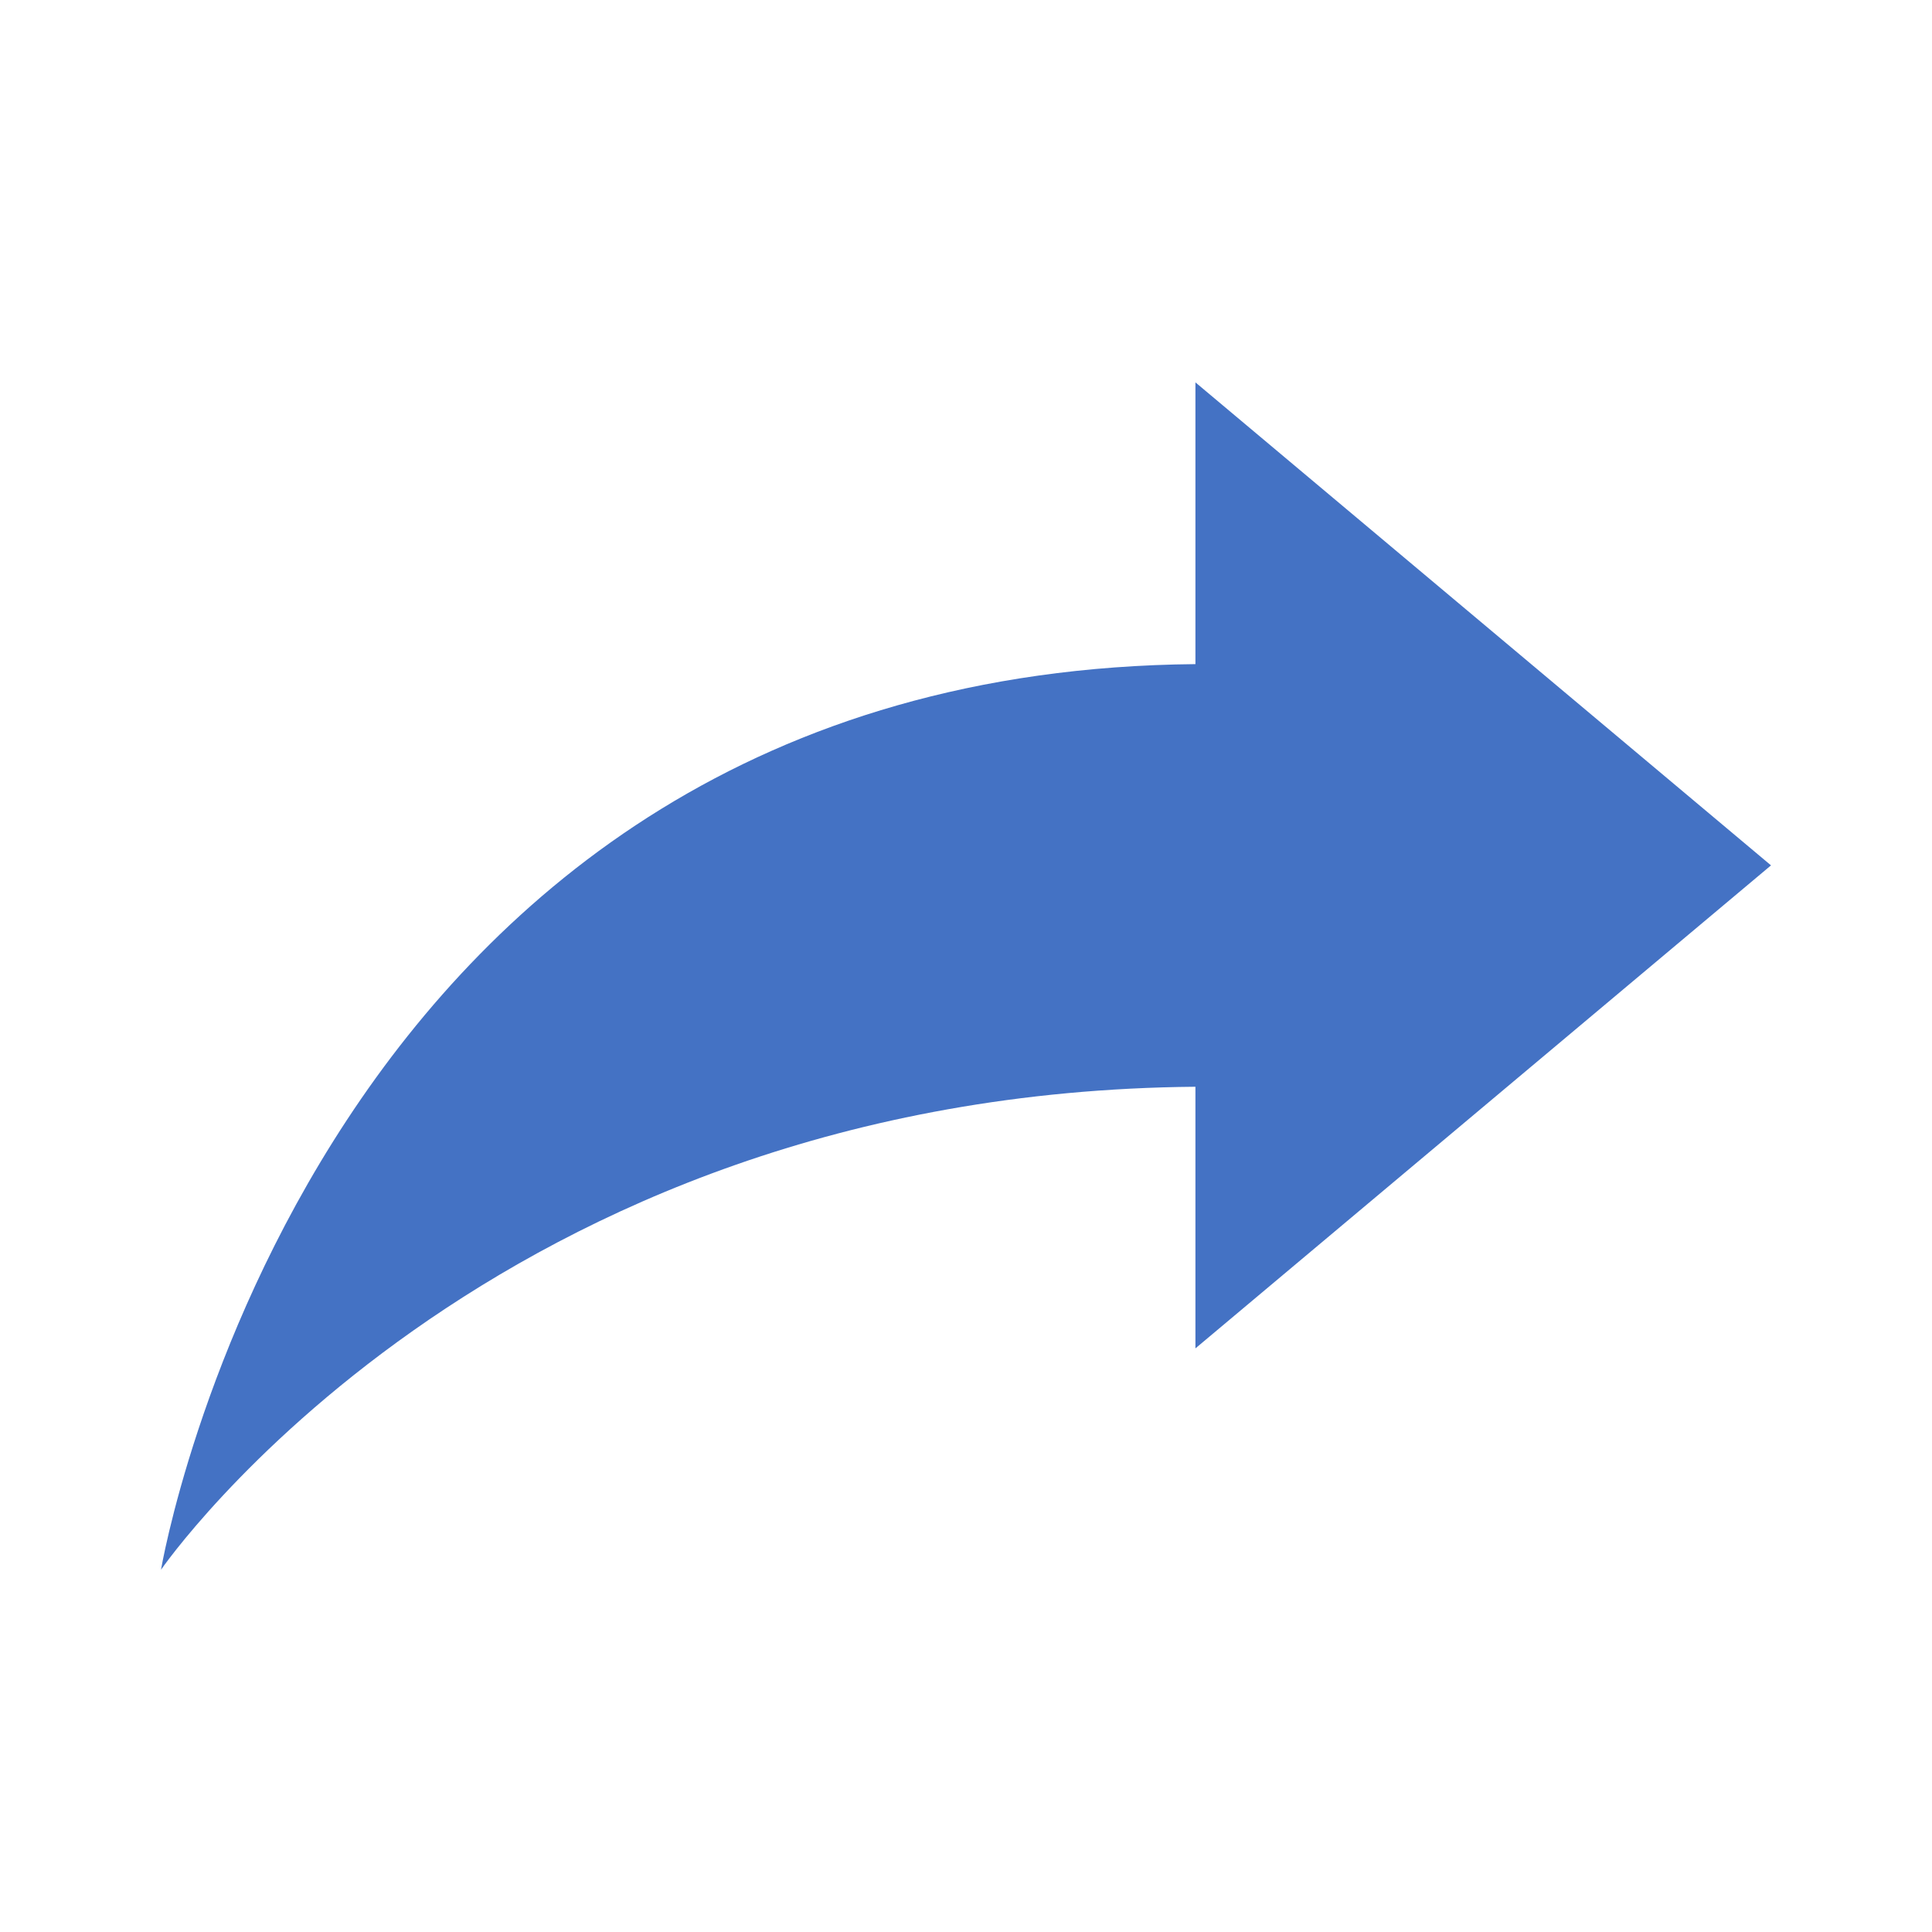
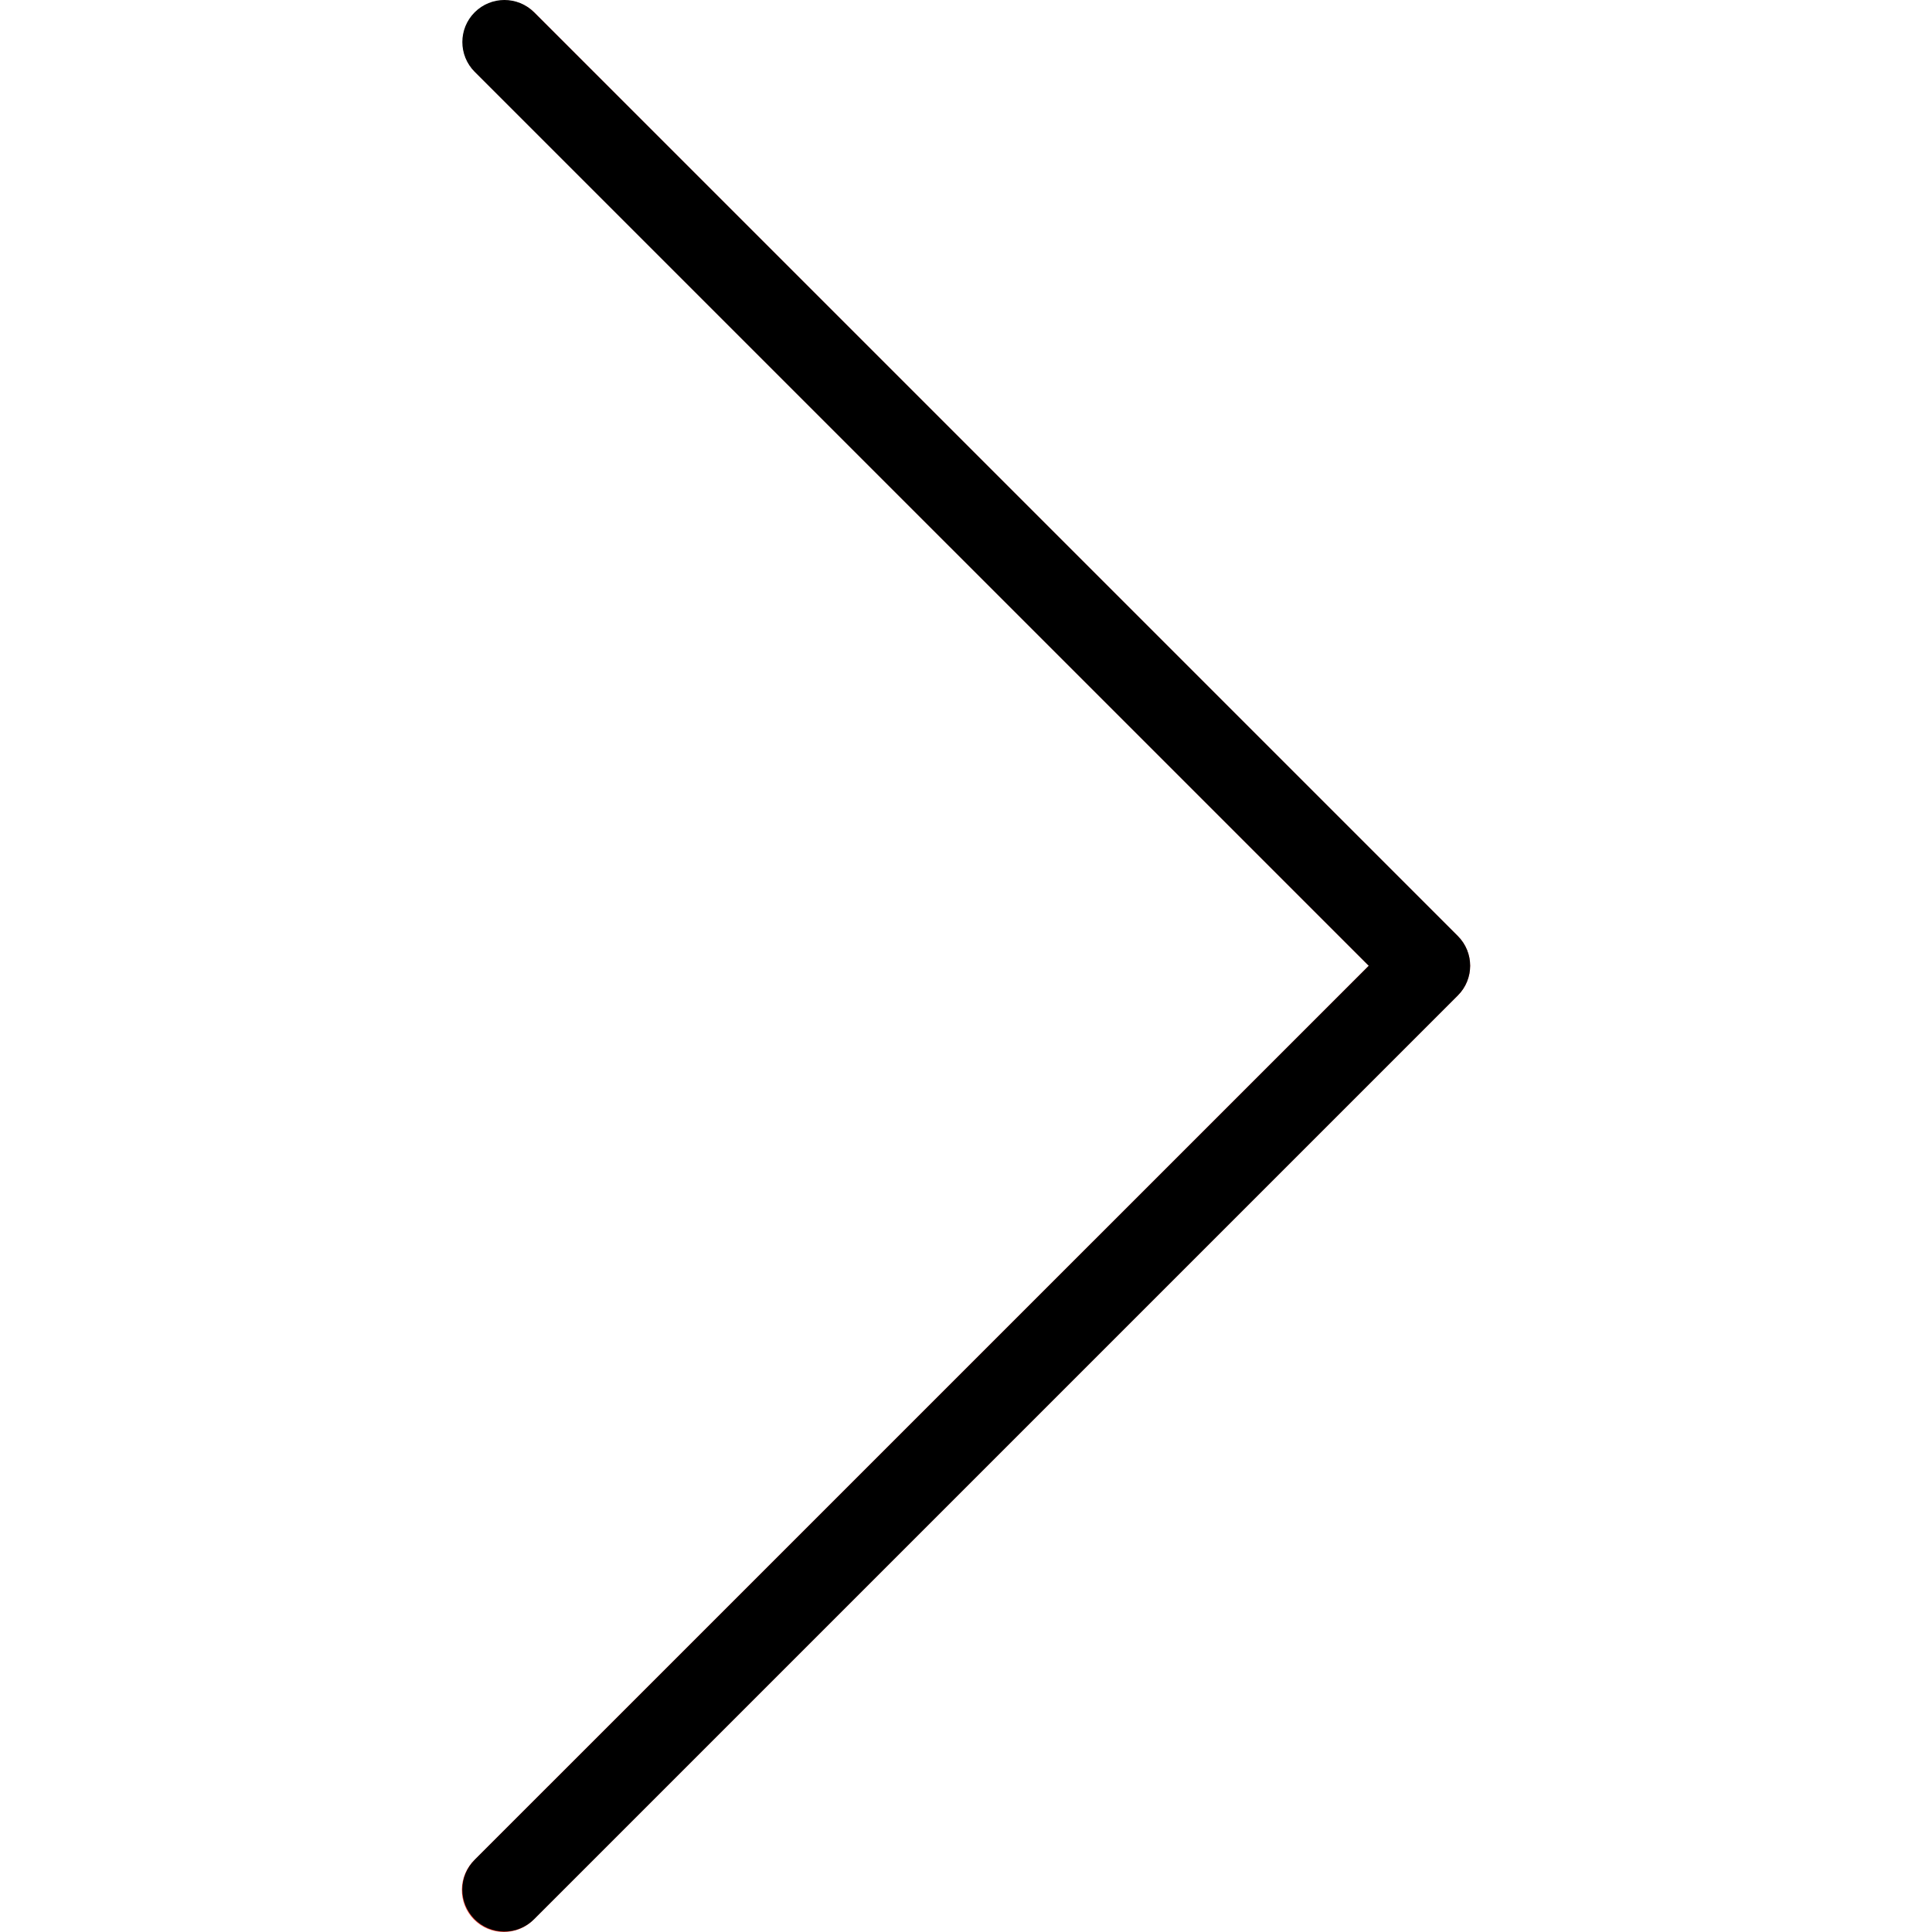
- <svg xmlns="http://www.w3.org/2000/svg" viewBox="0 0 96 96" id="Icons_Back_RTL" overflow="hidden">
-   <path d="M88 43 59.4 19 59.4 33C15.5 33.4 8 78 8 78 8 78 24.3 54.3 59.4 54L59.4 67 88 43Z" fill="#4472C4" />
+ <svg xmlns="http://www.w3.org/2000/svg" version="1.1" id="Capa_1" x="0px" y="0px" viewBox="0 0 490.8 490.8" style="enable-background:new 0 0 490.8 490.8;" xml:space="preserve">
+   <path style="fill:#F44336;" d="M135.685,3.128c-4.237-4.093-10.99-3.975-15.083,0.262c-3.992,4.134-3.992,10.687,0,14.82  l227.115,227.136L120.581,472.461c-4.237,4.093-4.354,10.845-0.262,15.083c4.093,4.237,10.845,4.354,15.083,0.262  c0.089-0.086,0.176-0.173,0.262-0.262l234.667-234.667c4.164-4.165,4.164-10.917,0-15.083L135.685,3.128z" />
+   <path d="M128.133,490.68c-5.891,0.011-10.675-4.757-10.686-10.648c-0.005-2.84,1.123-5.565,3.134-7.571l227.136-227.115  L120.581,18.232c-4.171-4.171-4.171-10.933,0-15.104c4.171-4.171,10.933-4.171,15.104,0l234.667,234.667  c4.164,4.165,4.164,10.917,0,15.083L135.685,487.544C133.685,489.551,130.967,490.68,128.133,490.68z" />
+   <g>
+ </g>
+   <g>
+ </g>
+   <g>
+ </g>
+   <g>
+ </g>
+   <g>
+ </g>
+   <g>
+ </g>
+   <g>
+ </g>
+   <g>
+ </g>
+   <g>
+ </g>
+   <g>
+ </g>
+   <g>
+ </g>
+   <g>
+ </g>
+   <g>
+ </g>
+   <g>
+ </g>
+   <g>
+ </g>
</svg>
